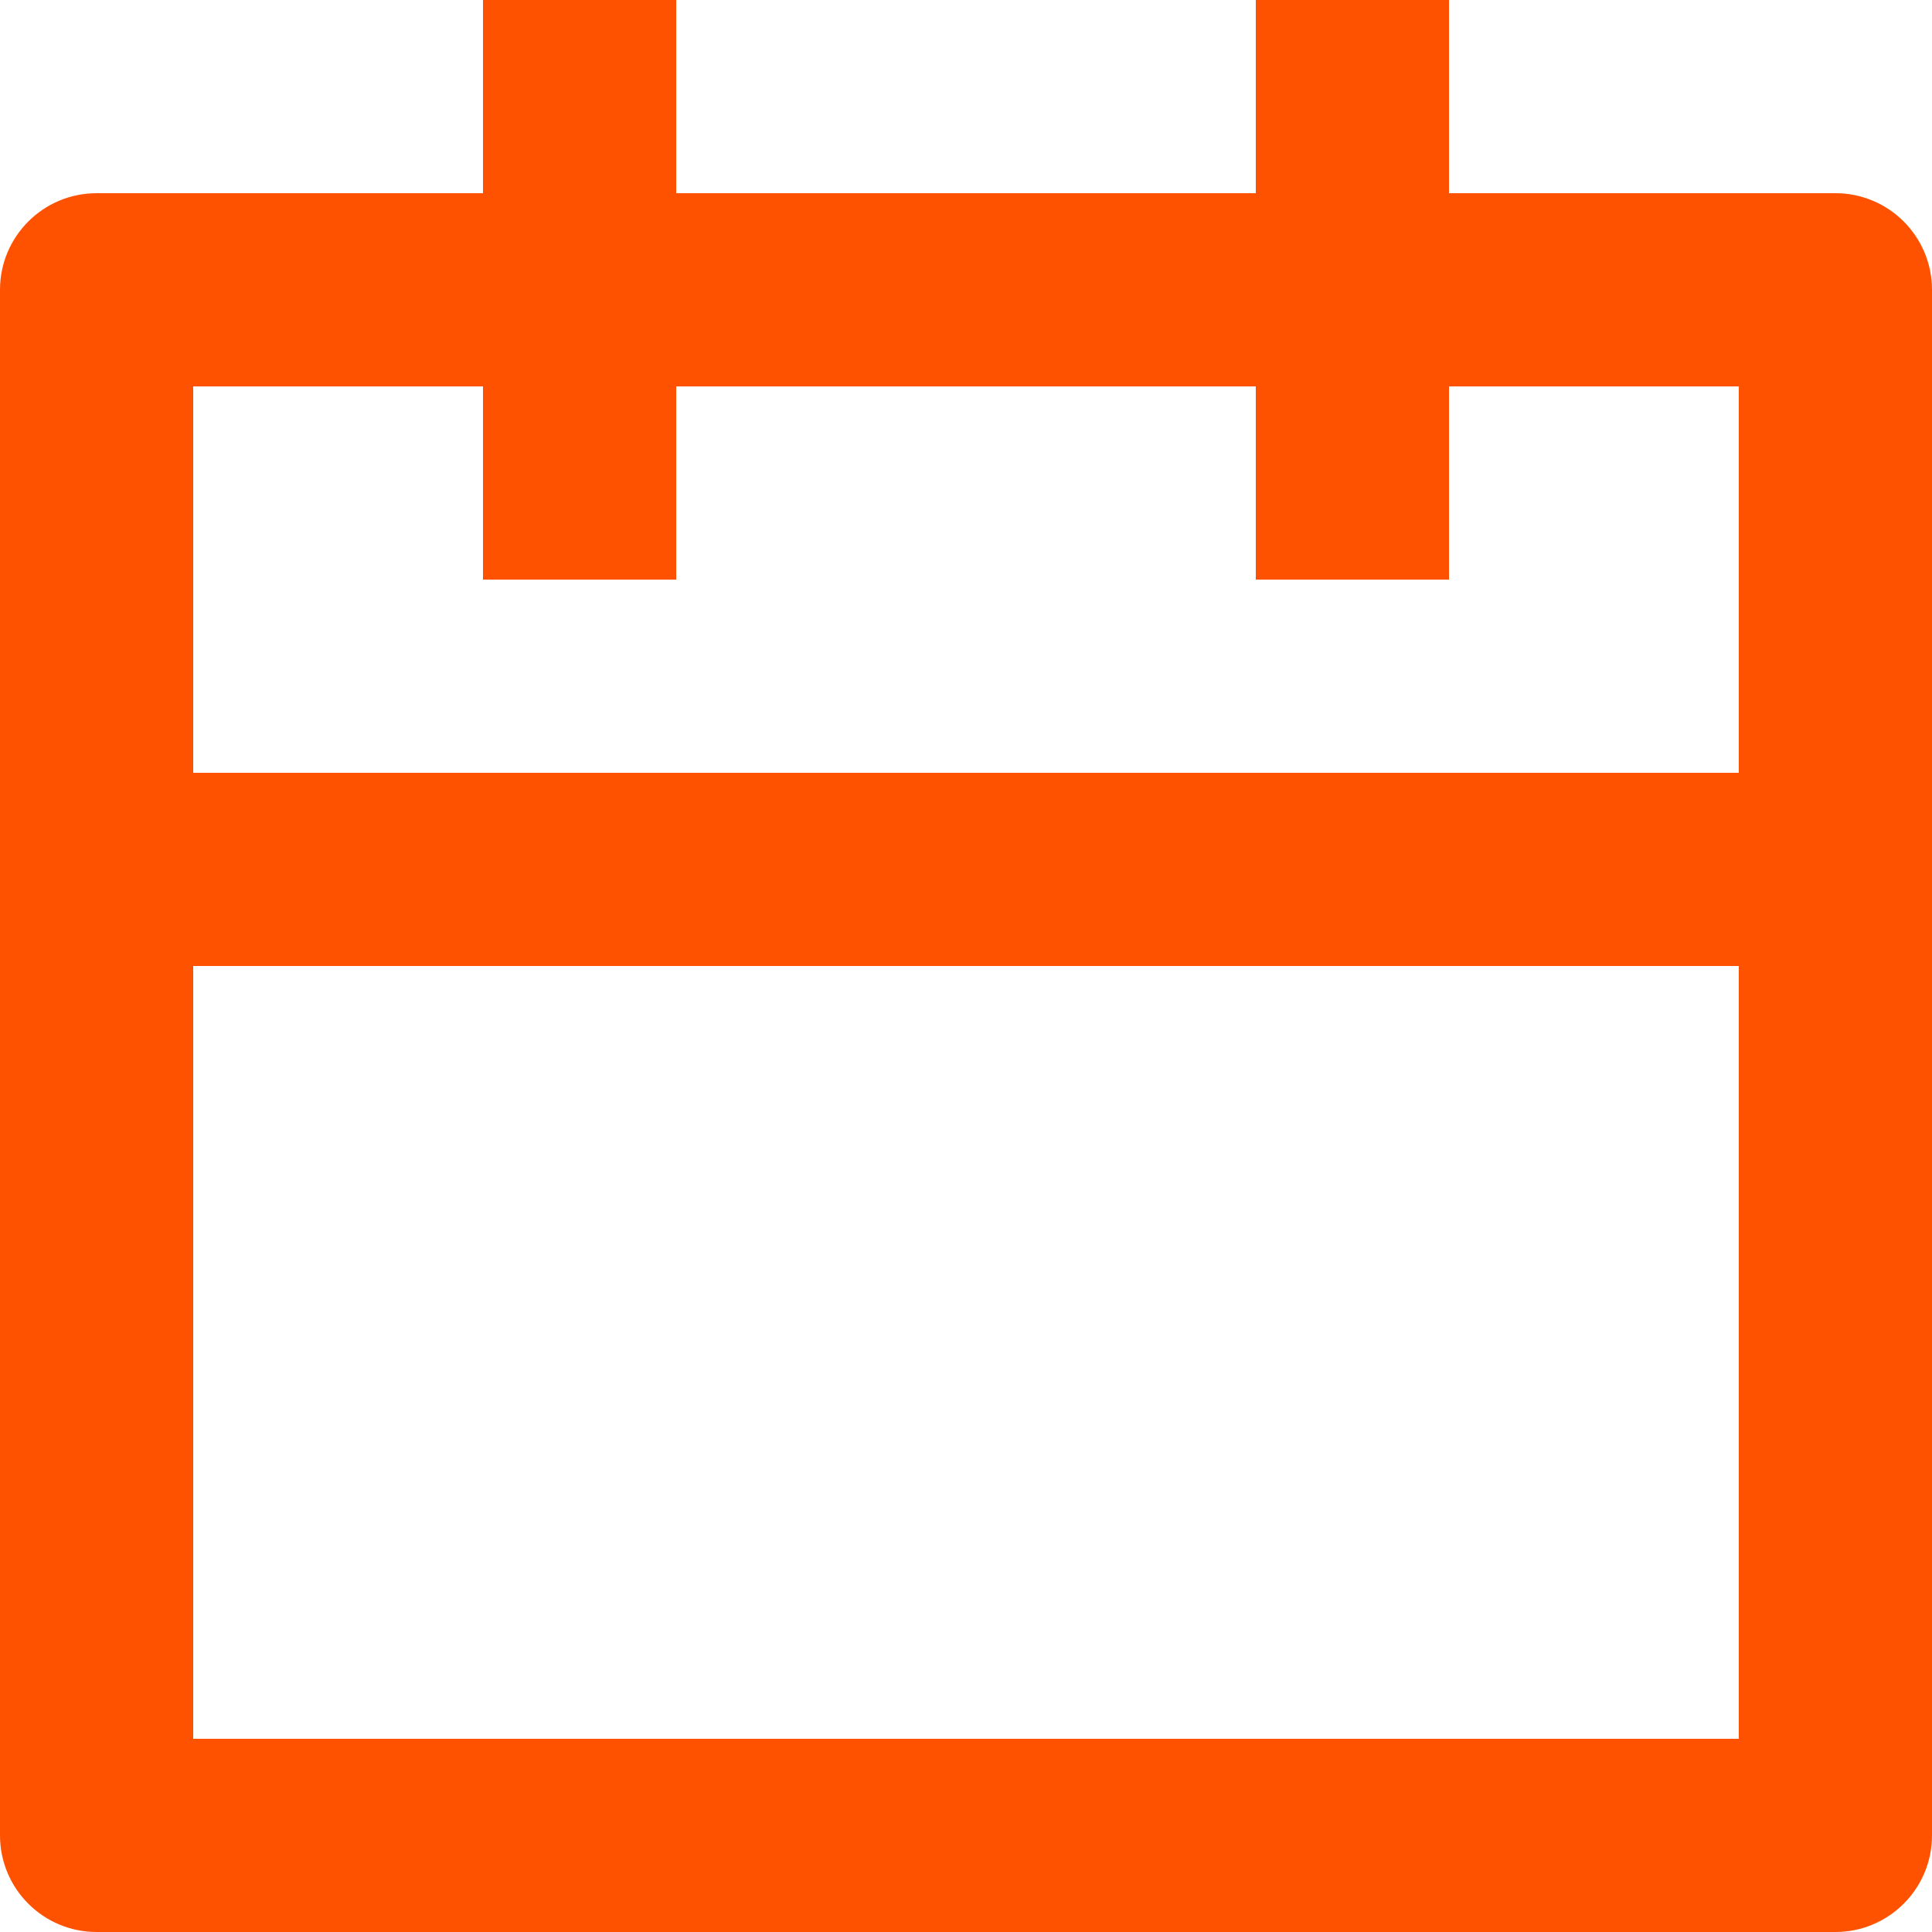
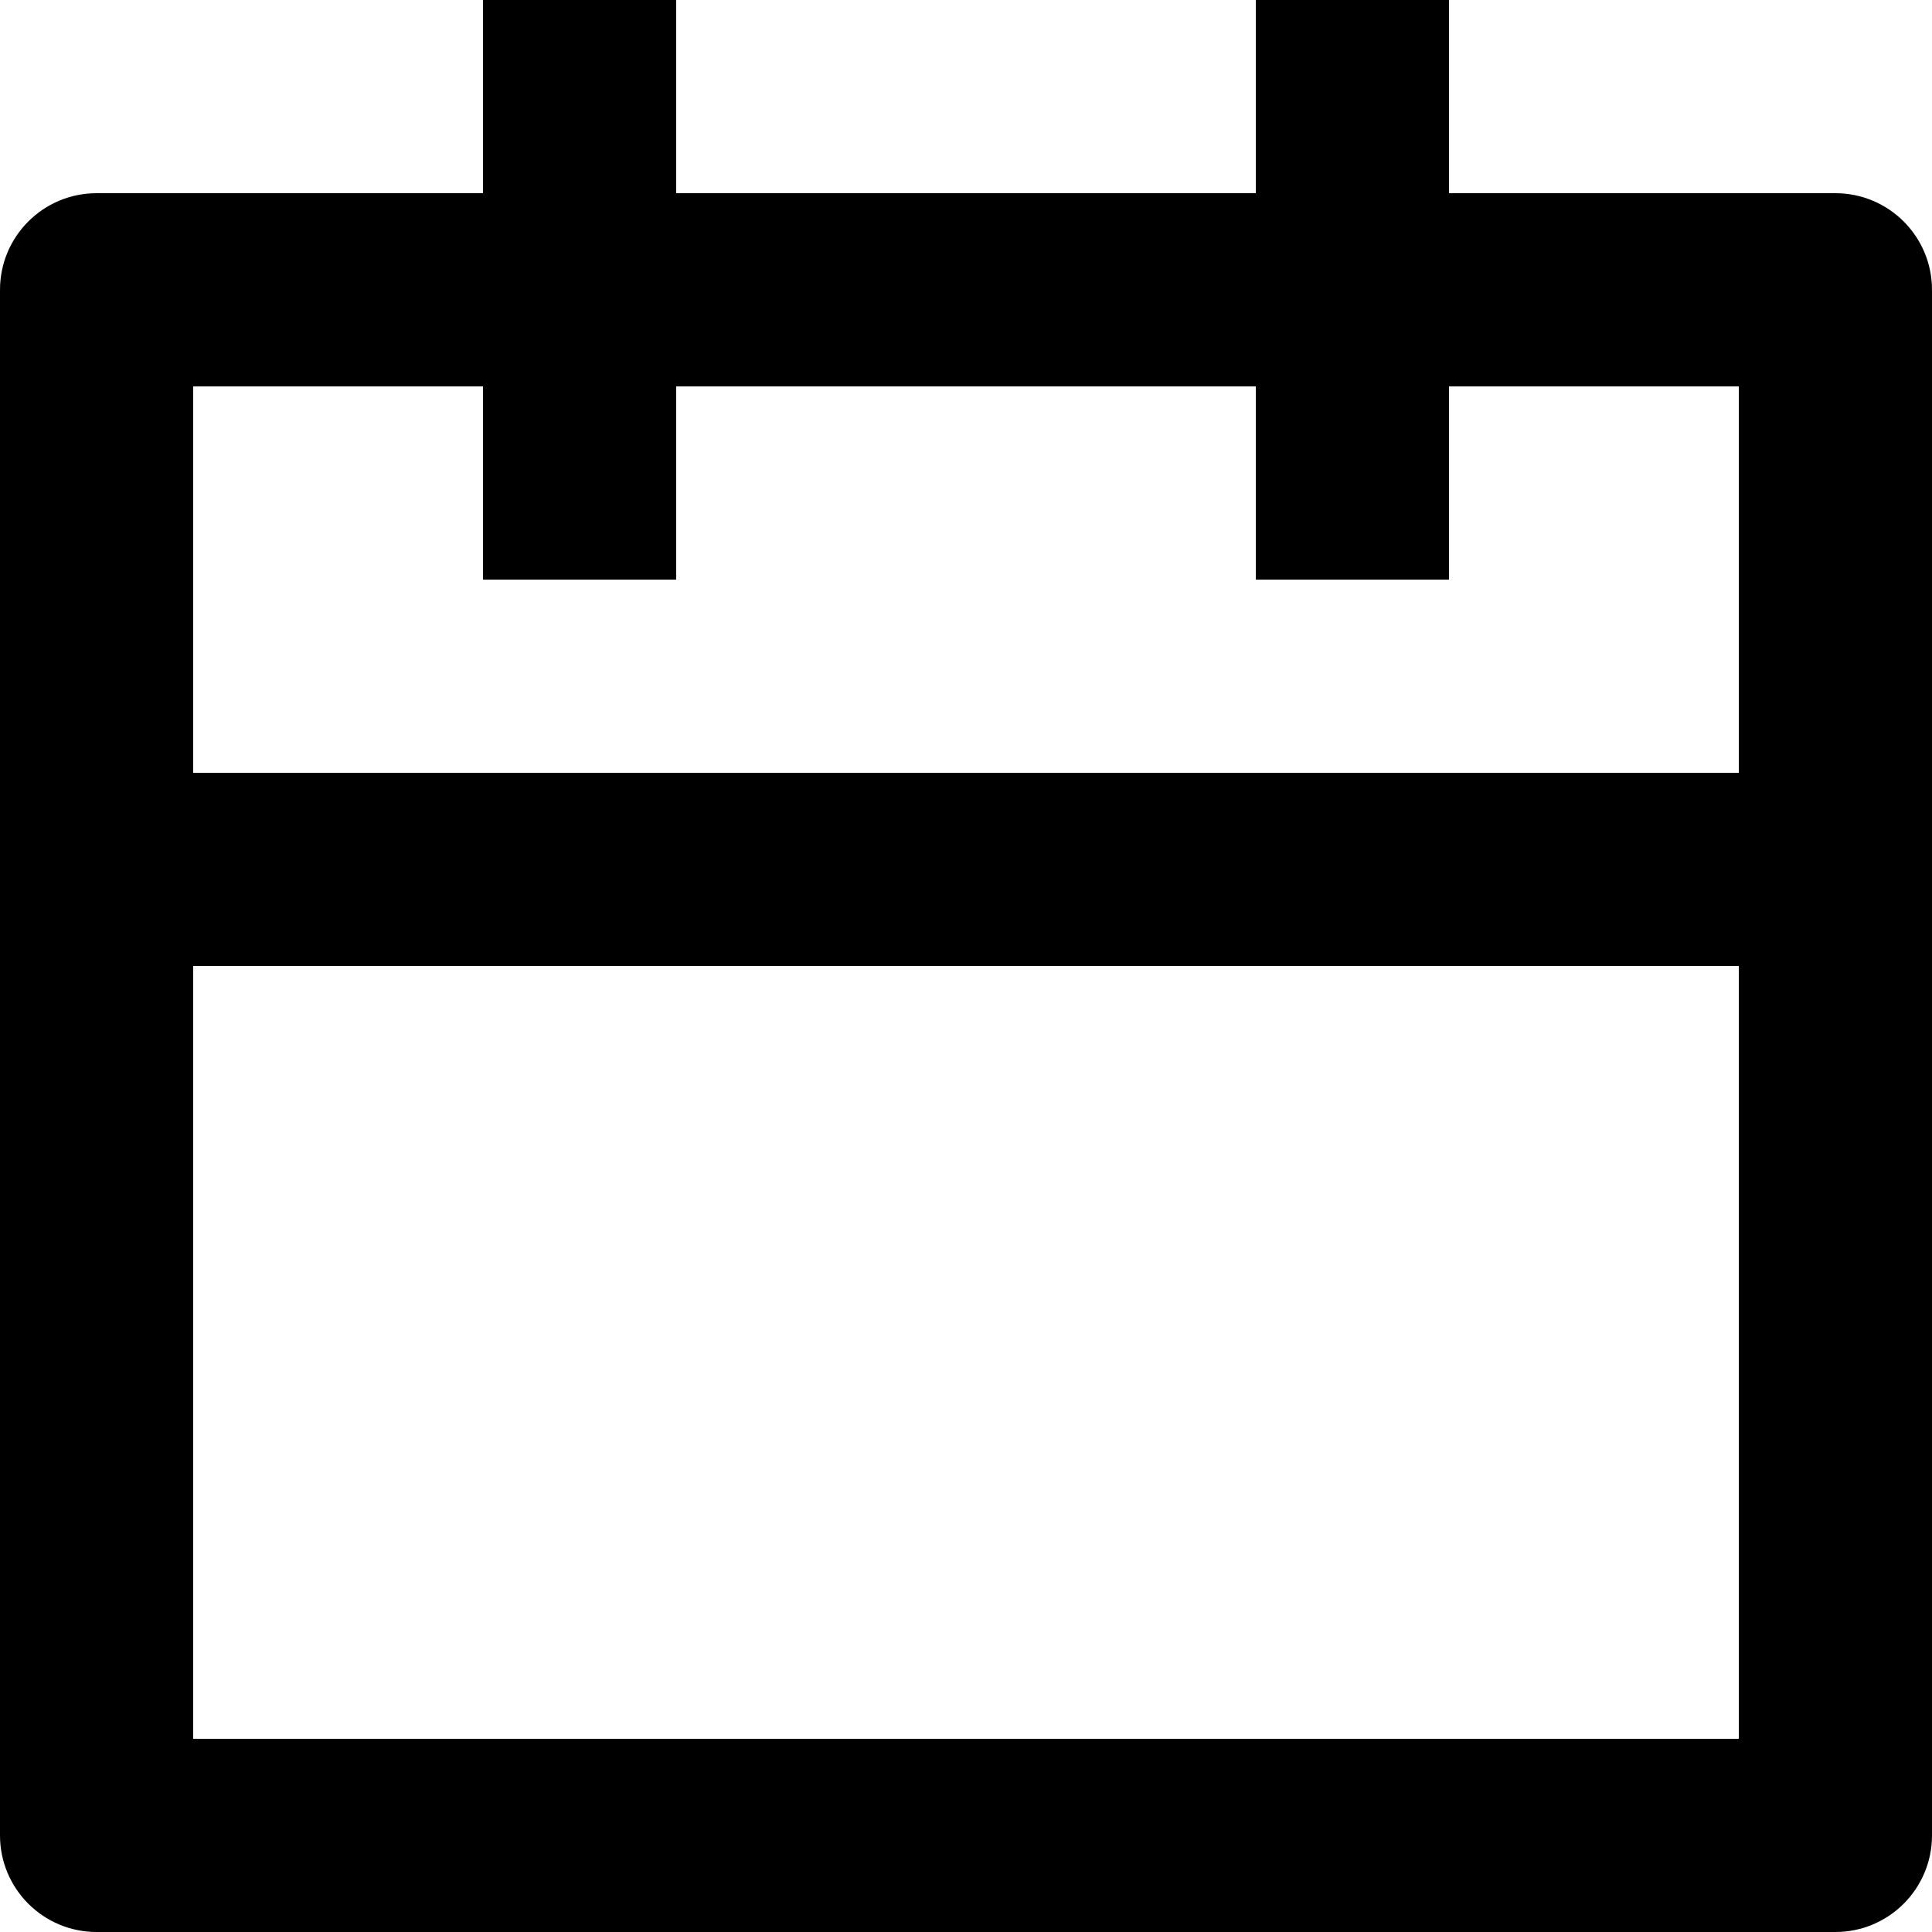
<svg xmlns="http://www.w3.org/2000/svg" width="16" height="16" viewBox="0 0 16 16">
-   <defs>
-     <style>.a{fill:#ff5200;}</style>
-   </defs>
-   <path class="a" d="M14,2.6h3.2a.8.8,0,0,1,.8.8V16.2a.8.8,0,0,1-.8.8H2.8a.8.8,0,0,1-.8-.8V3.4a.8.8,0,0,1,.8-.8H6V1H7.6V2.6h4.8V1H14ZM12.4,4.2H7.6V5.8H6V4.2H3.6V7.4H16.4V4.2H14V5.8H12.4Zm4,4.8H3.6v6.4H16.4Z" transform="translate(-2 -1)" />
+   <path d="M14,2.6h3.2a.8.8,0,0,1,.8.8V16.2a.8.8,0,0,1-.8.8H2.8a.8.8,0,0,1-.8-.8V3.4a.8.8,0,0,1,.8-.8H6V1H7.6V2.6h4.8V1H14ZM12.4,4.2H7.6V5.8H6V4.2H3.6V7.4H16.4V4.2H14V5.8H12.4Zm4,4.8H3.6v6.4H16.4Z" transform="translate(-2 -1)" />
</svg>
